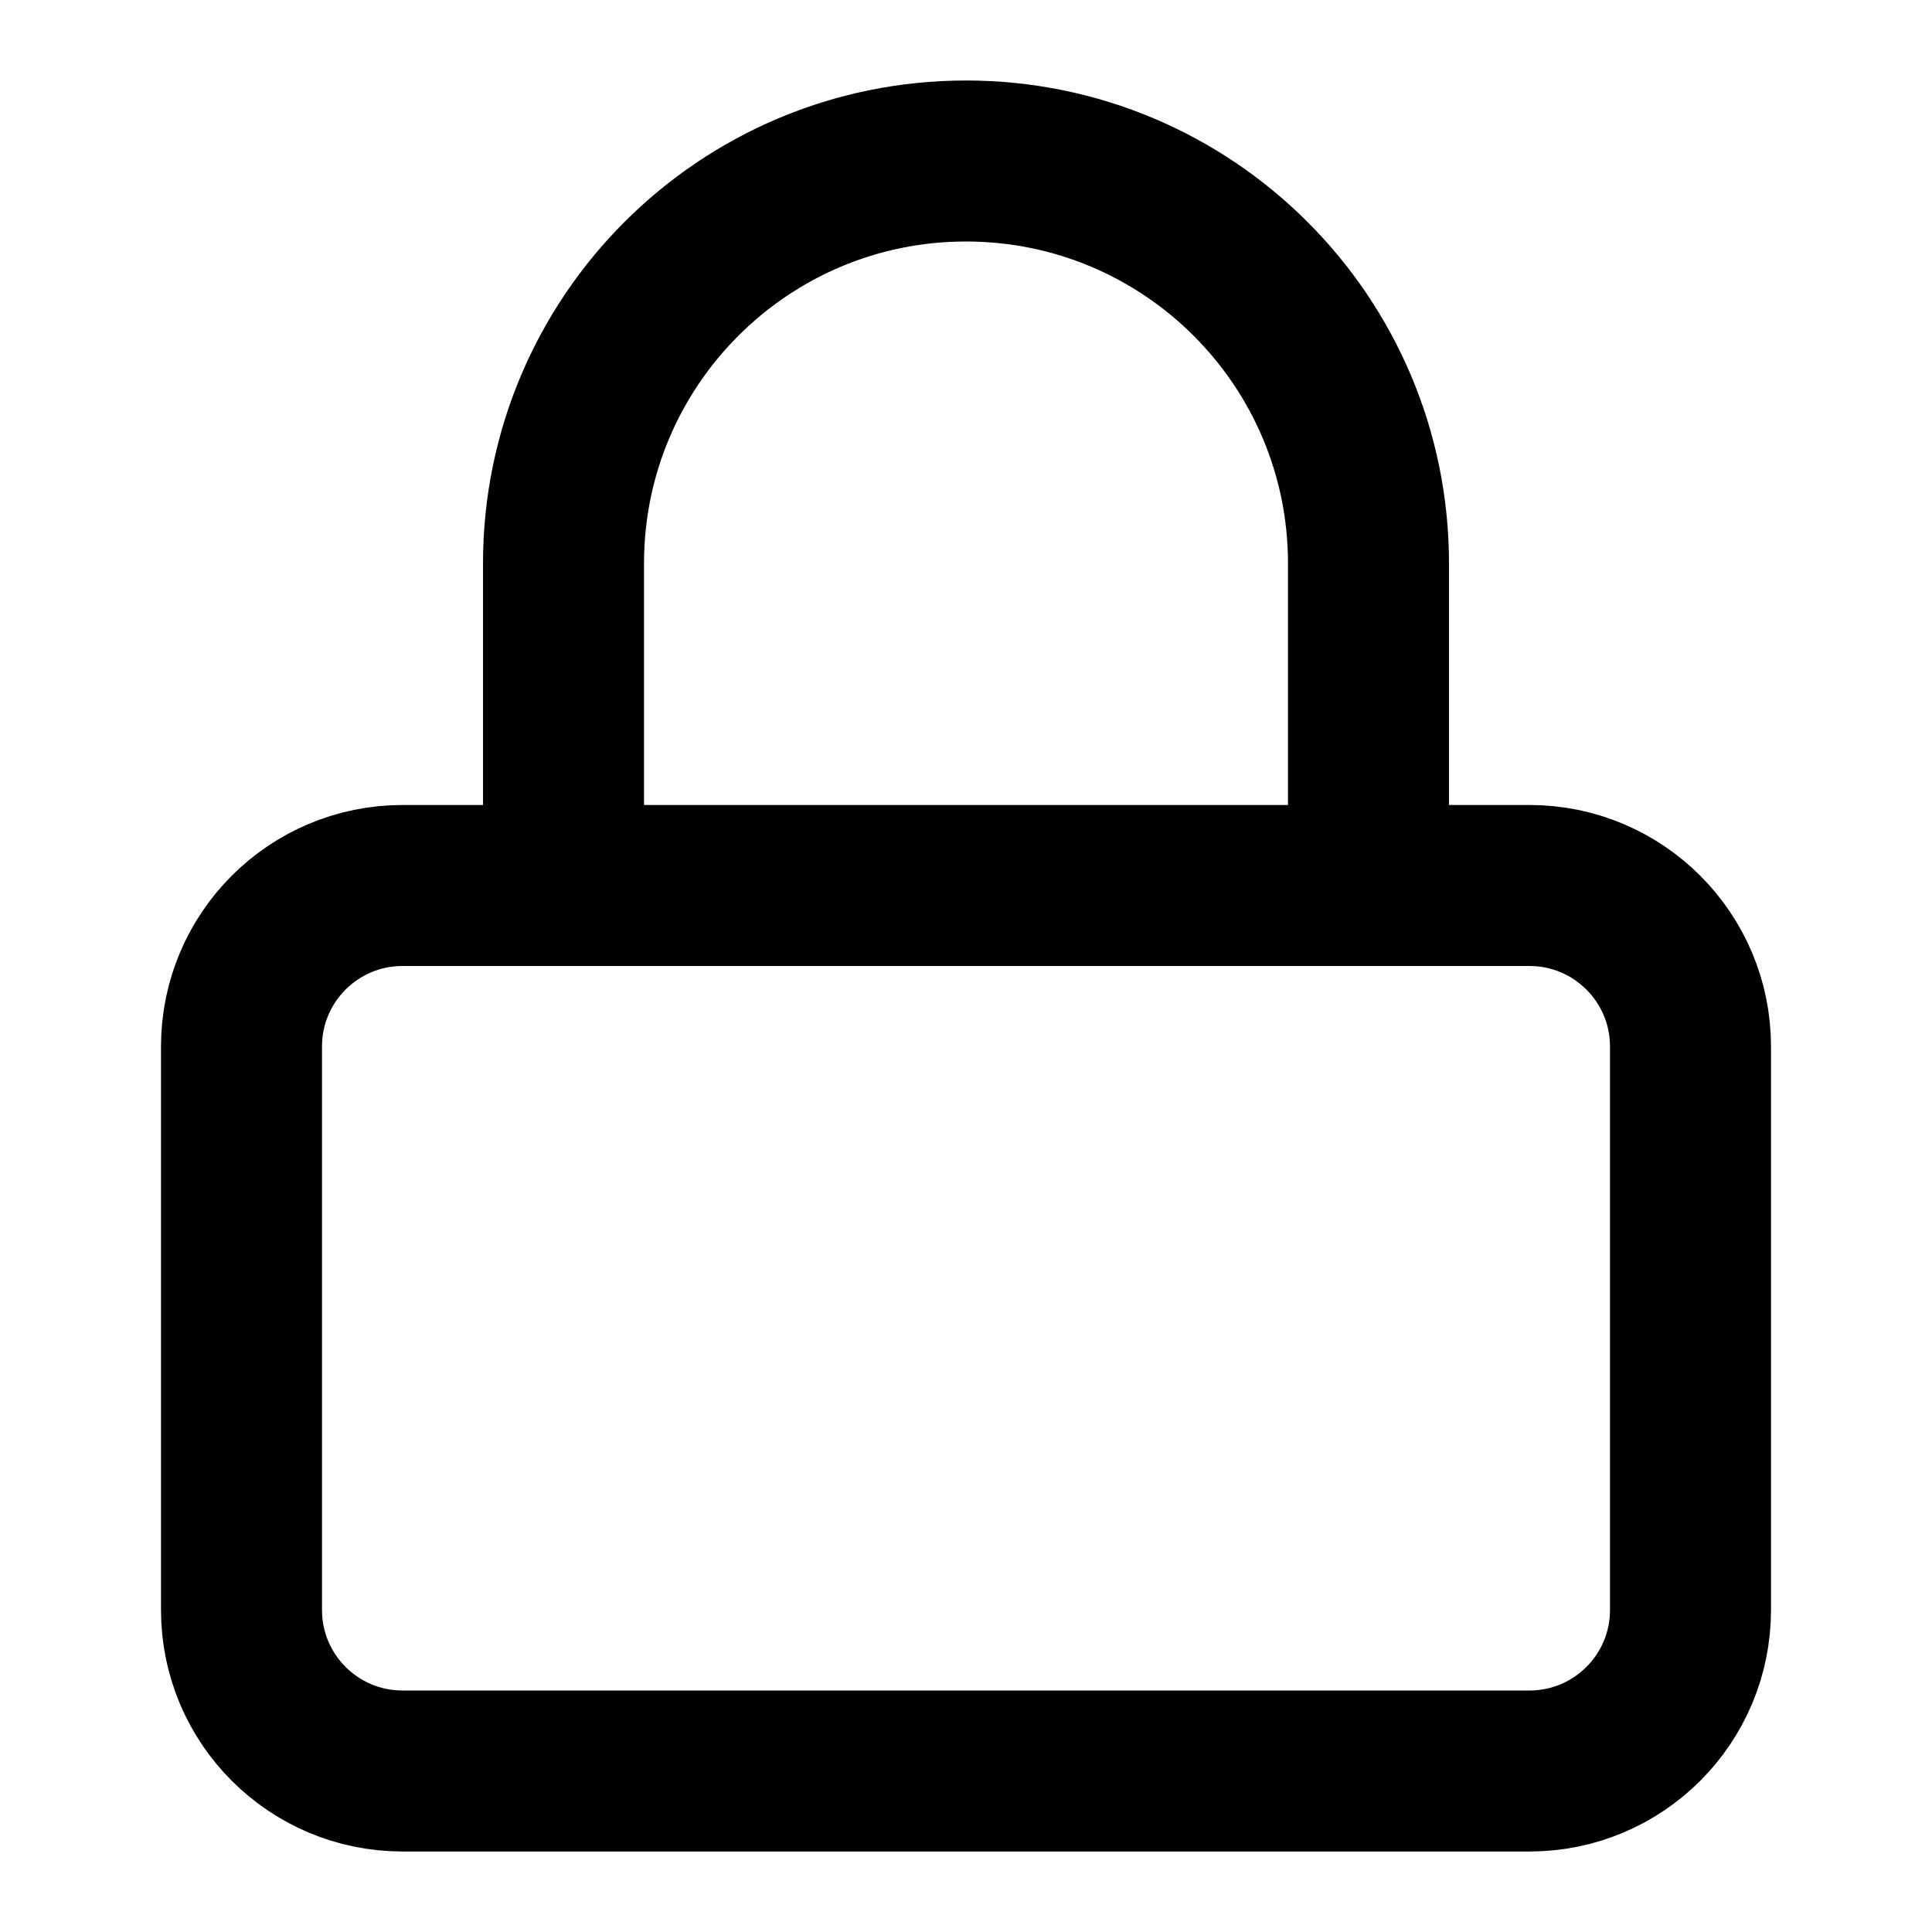
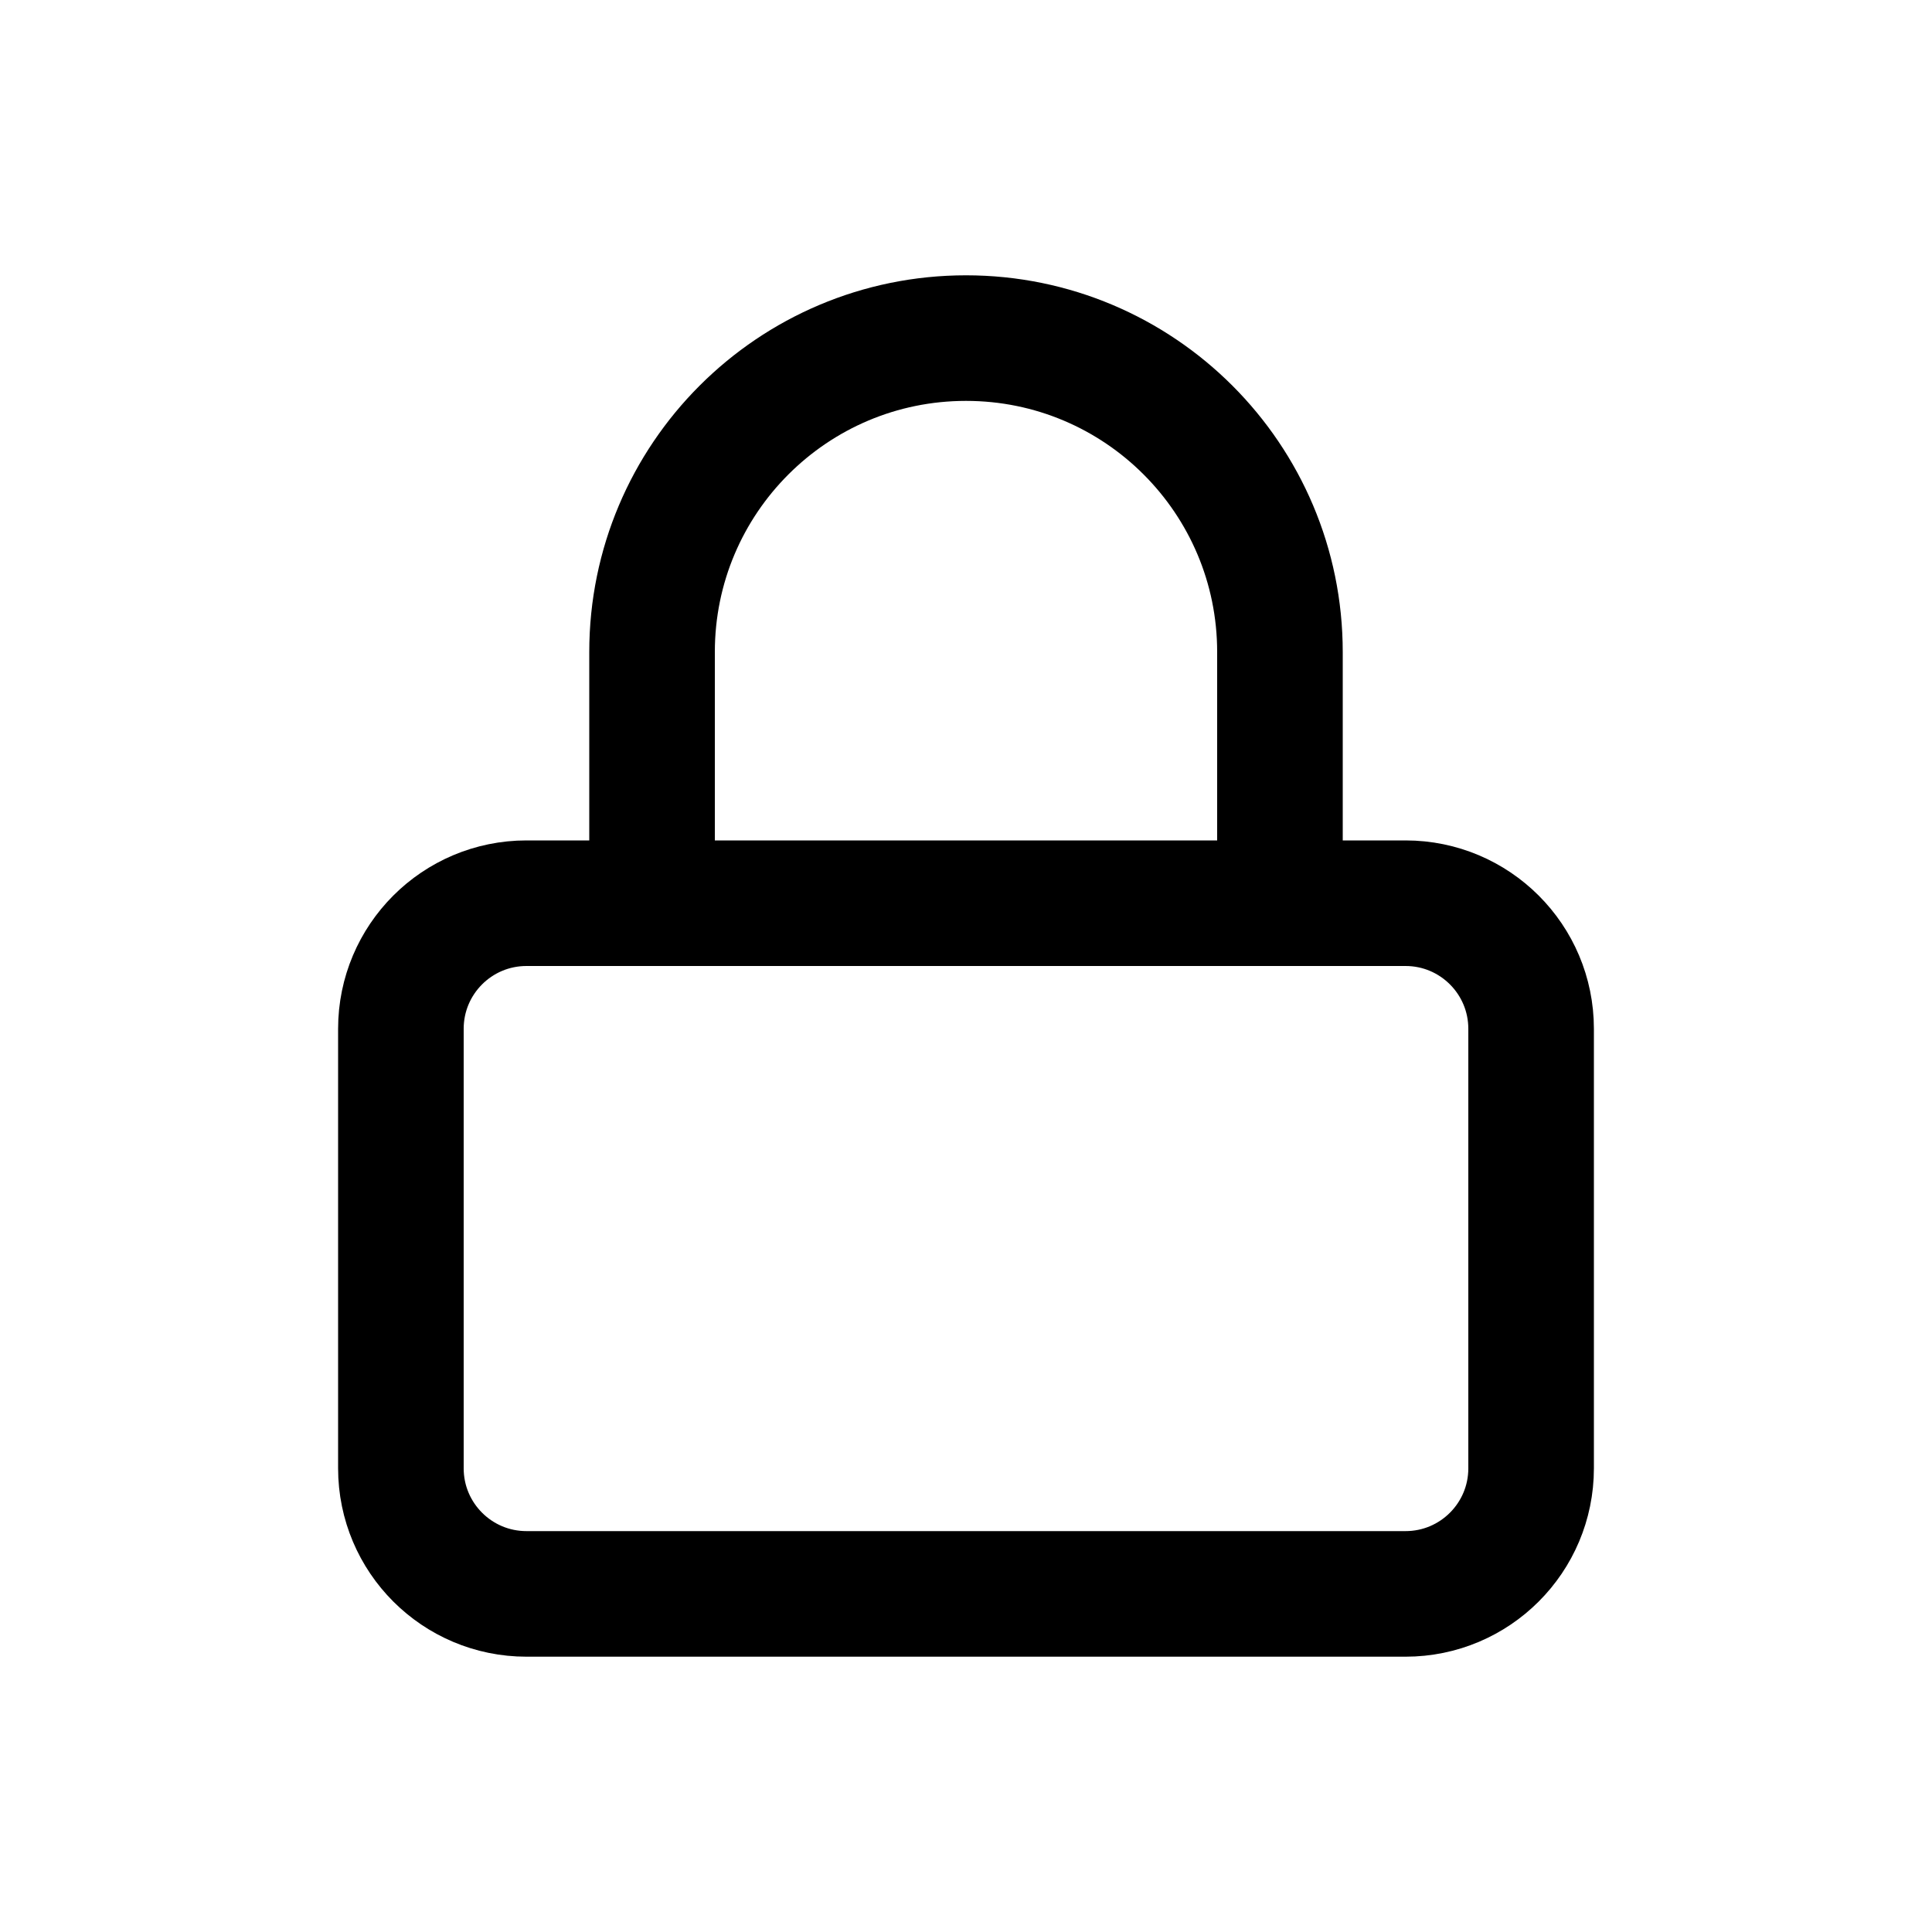
- <svg xmlns="http://www.w3.org/2000/svg" width="24" height="24" viewBox="0 0 24 24" fill="none" stroke="currentColor" stroke-width="2" stroke-linecap="round" stroke-linejoin="round" class="lucide lucide-lock">
-   <rect width="18" height="11" x="3" y="11" rx="2" ry="2" />
-   <path d="M7 11V7a5 5 0 0 1 10 0v4" />
+ <svg xmlns="http://www.w3.org/2000/svg" width="24" height="24" viewBox="0 0 24 24" fill="none" stroke="currentColor" stroke-width="2" stroke-linecap="round" stroke-linejoin="round" class="lucide lucide-lock" version="1.1" id="svg6">
+   <defs id="defs10" />
+   <rect width="14.04" height="8.58" x="4.98" y="11.22" rx="1.56" ry="1.56" id="rect2" style="stroke-width:1.56" />
+   <path d="M 8.1,11.22 V 8.1 a 3.9,3.9 0 0 1 7.8,0 v 3.12" id="path4" style="stroke-width:1.56" />
</svg>
